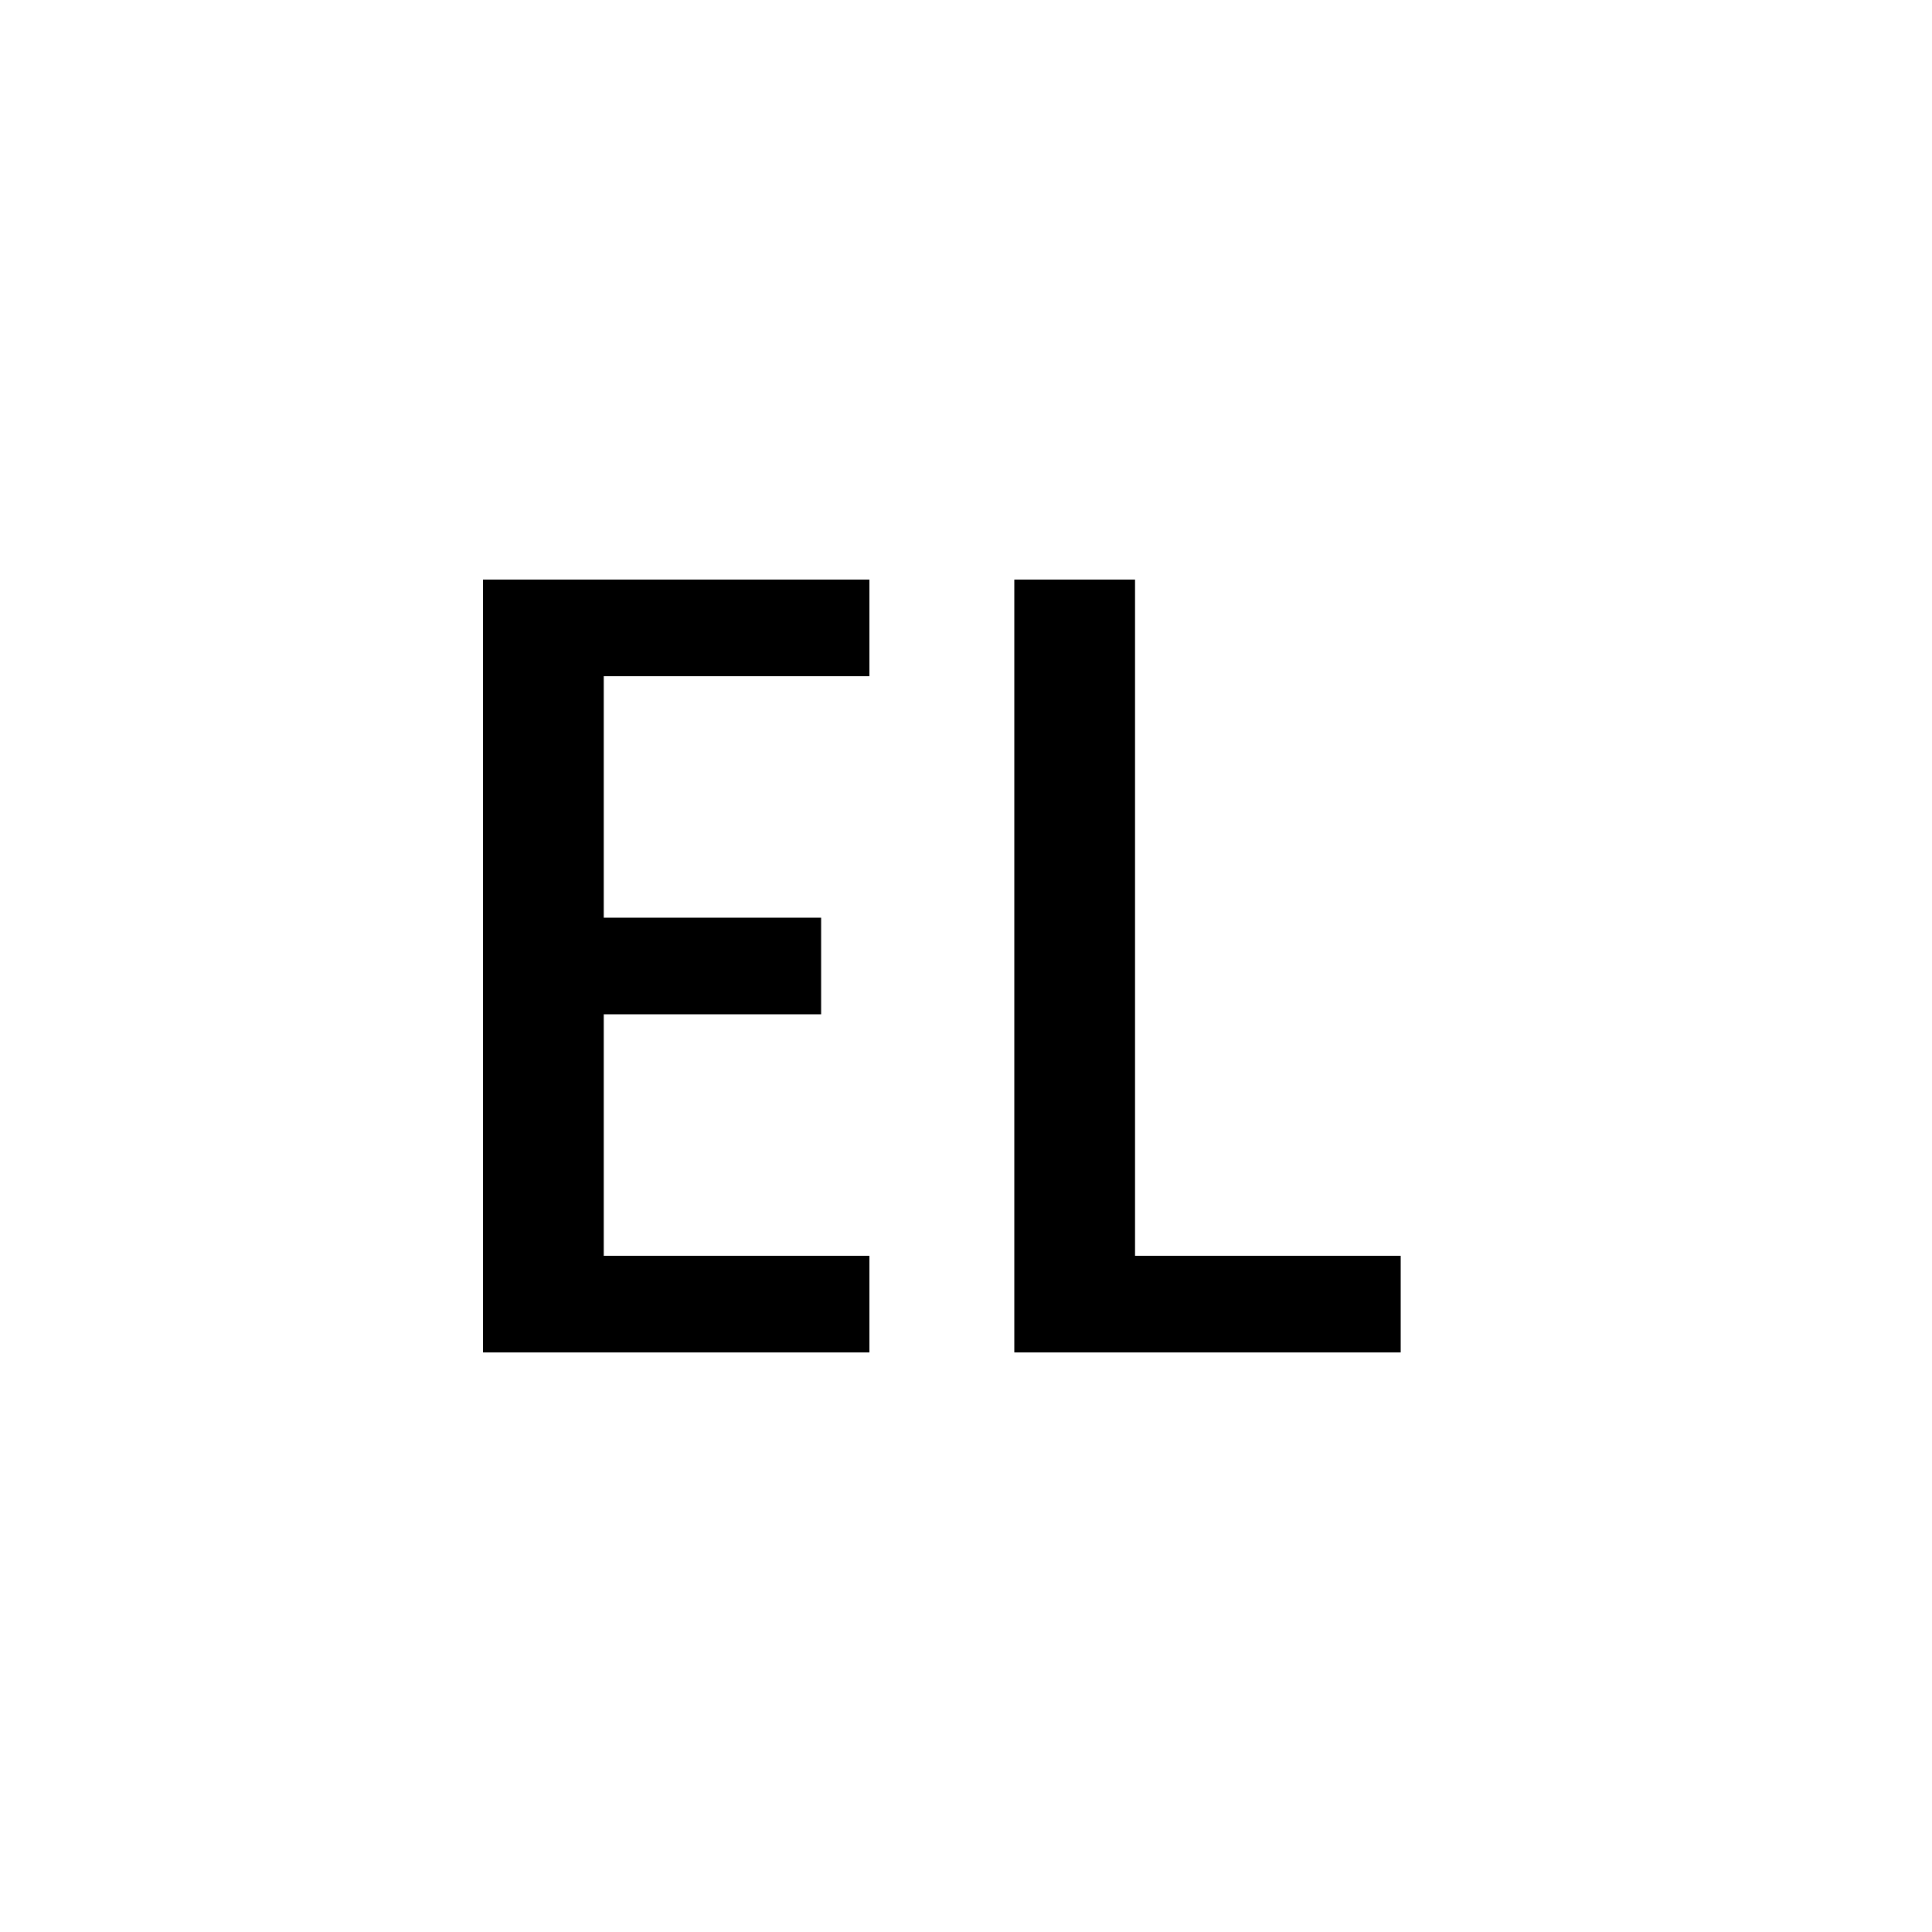
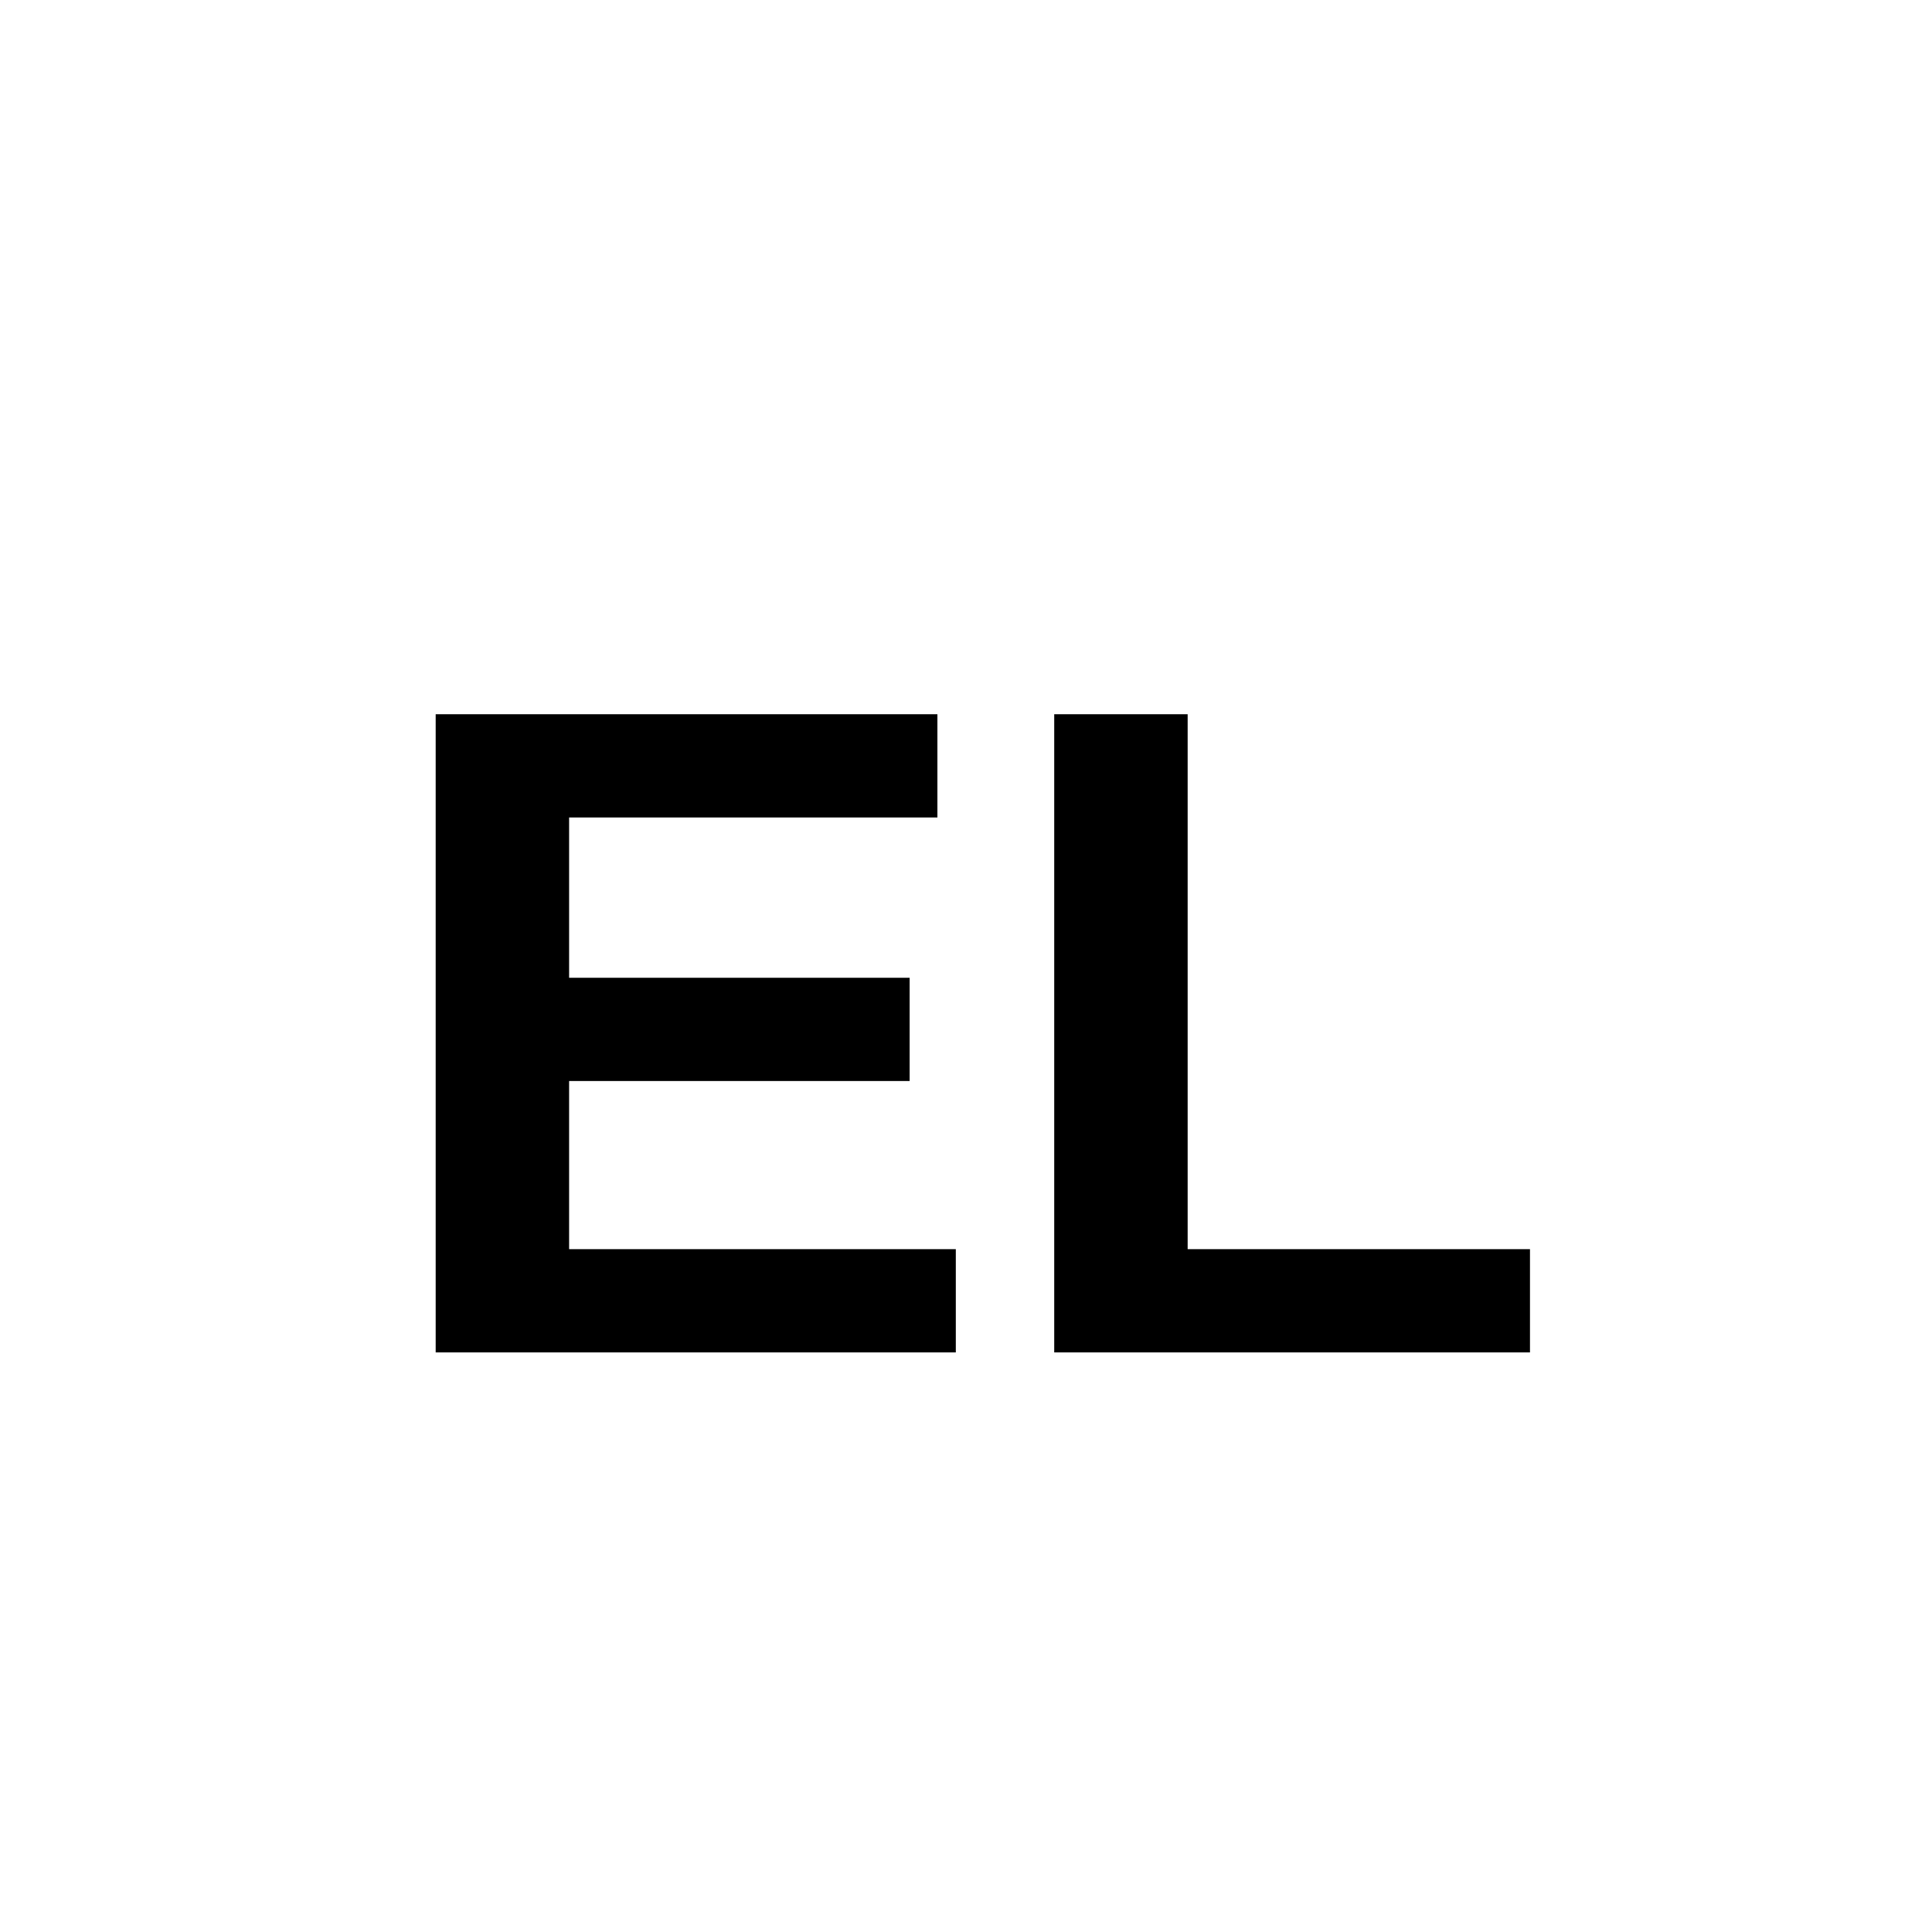
- <svg xmlns="http://www.w3.org/2000/svg" width="400" height="400" viewBox="0 0 400 400" fill="none">
-   <g transform="translate(80, 80)">
-     <path d="M 20 40 L 100 40 L 100 60 L 45 60 L 45 110 L 90 110 L 90 130 L 45 130 L 45 180 L 100 180 L 100 200 L 20 200 Z" fill="black" />
-     <path d="M 130 40 L 155 40 L 155 180 L 210 180 L 210 200 L 130 200 Z" fill="black" />
-   </g>
+ <svg xmlns="http://www.w3.org/2000/svg" width="100" height="100" viewBox="0 0 100 100">
+   <text x="50" y="70" font-family="Arial, sans-serif" font-size="48" font-weight="bold" fill="black" text-anchor="middle">
+     EL
+   </text>
</svg>
